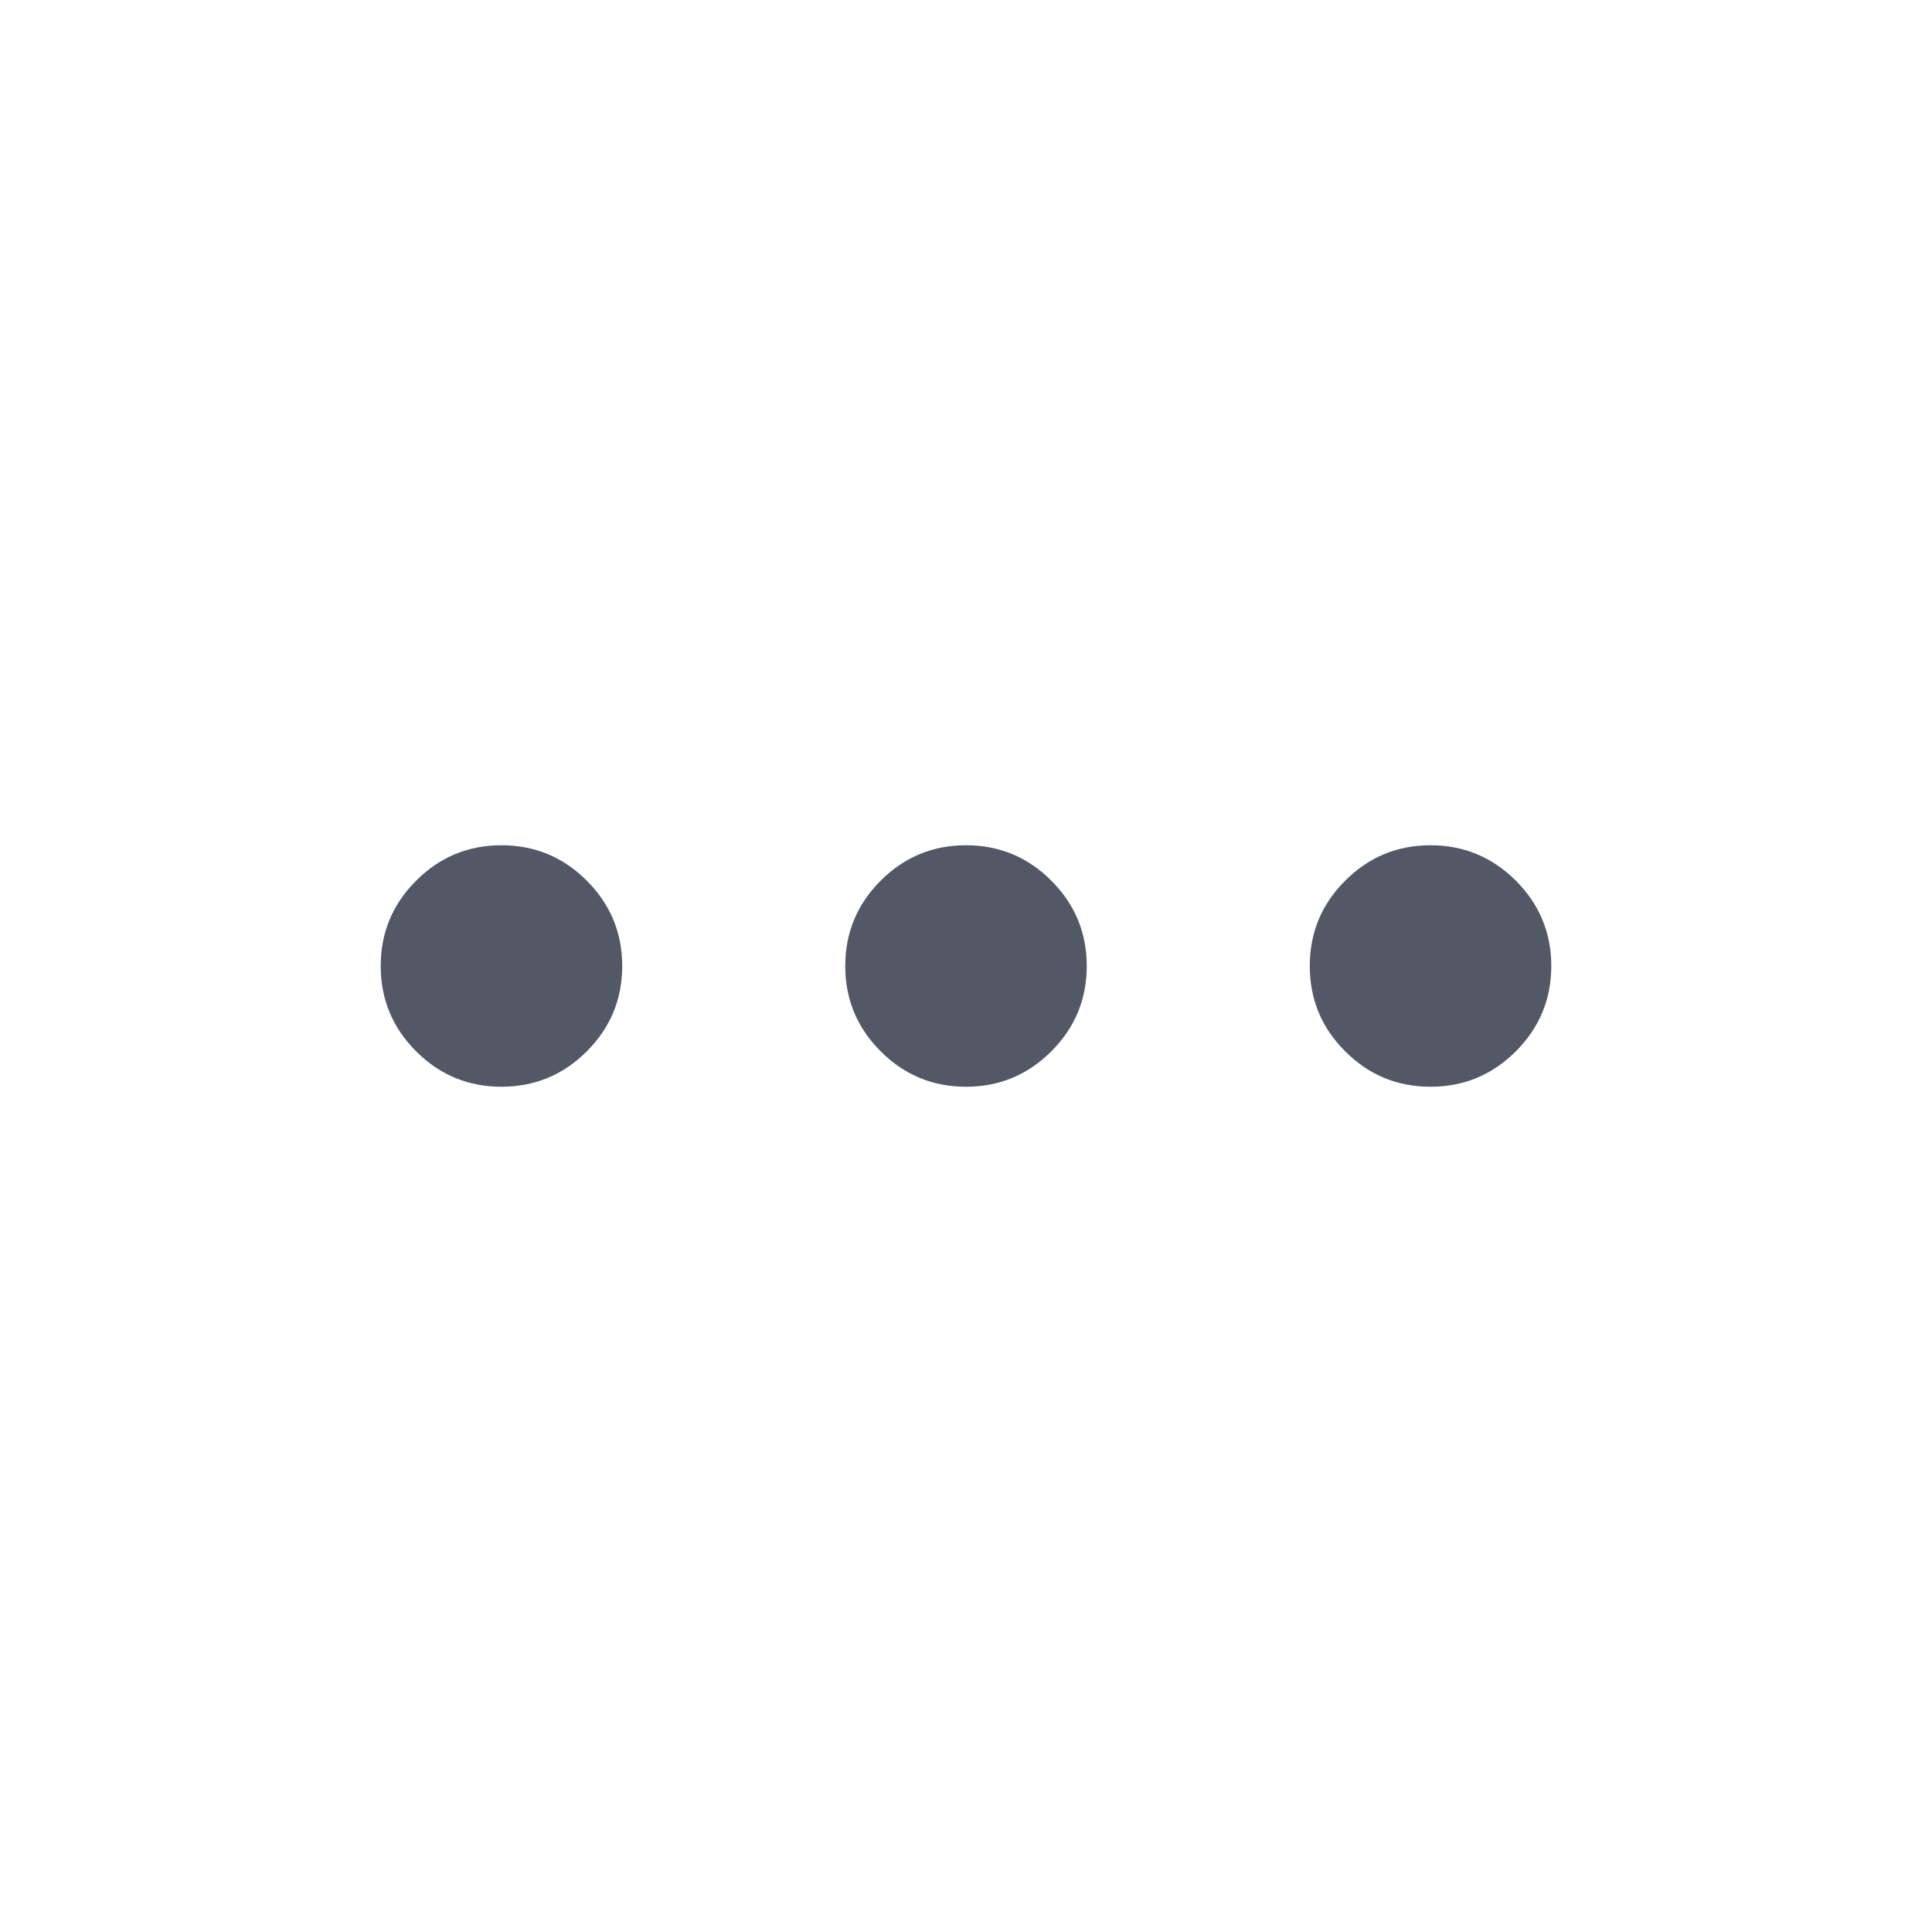
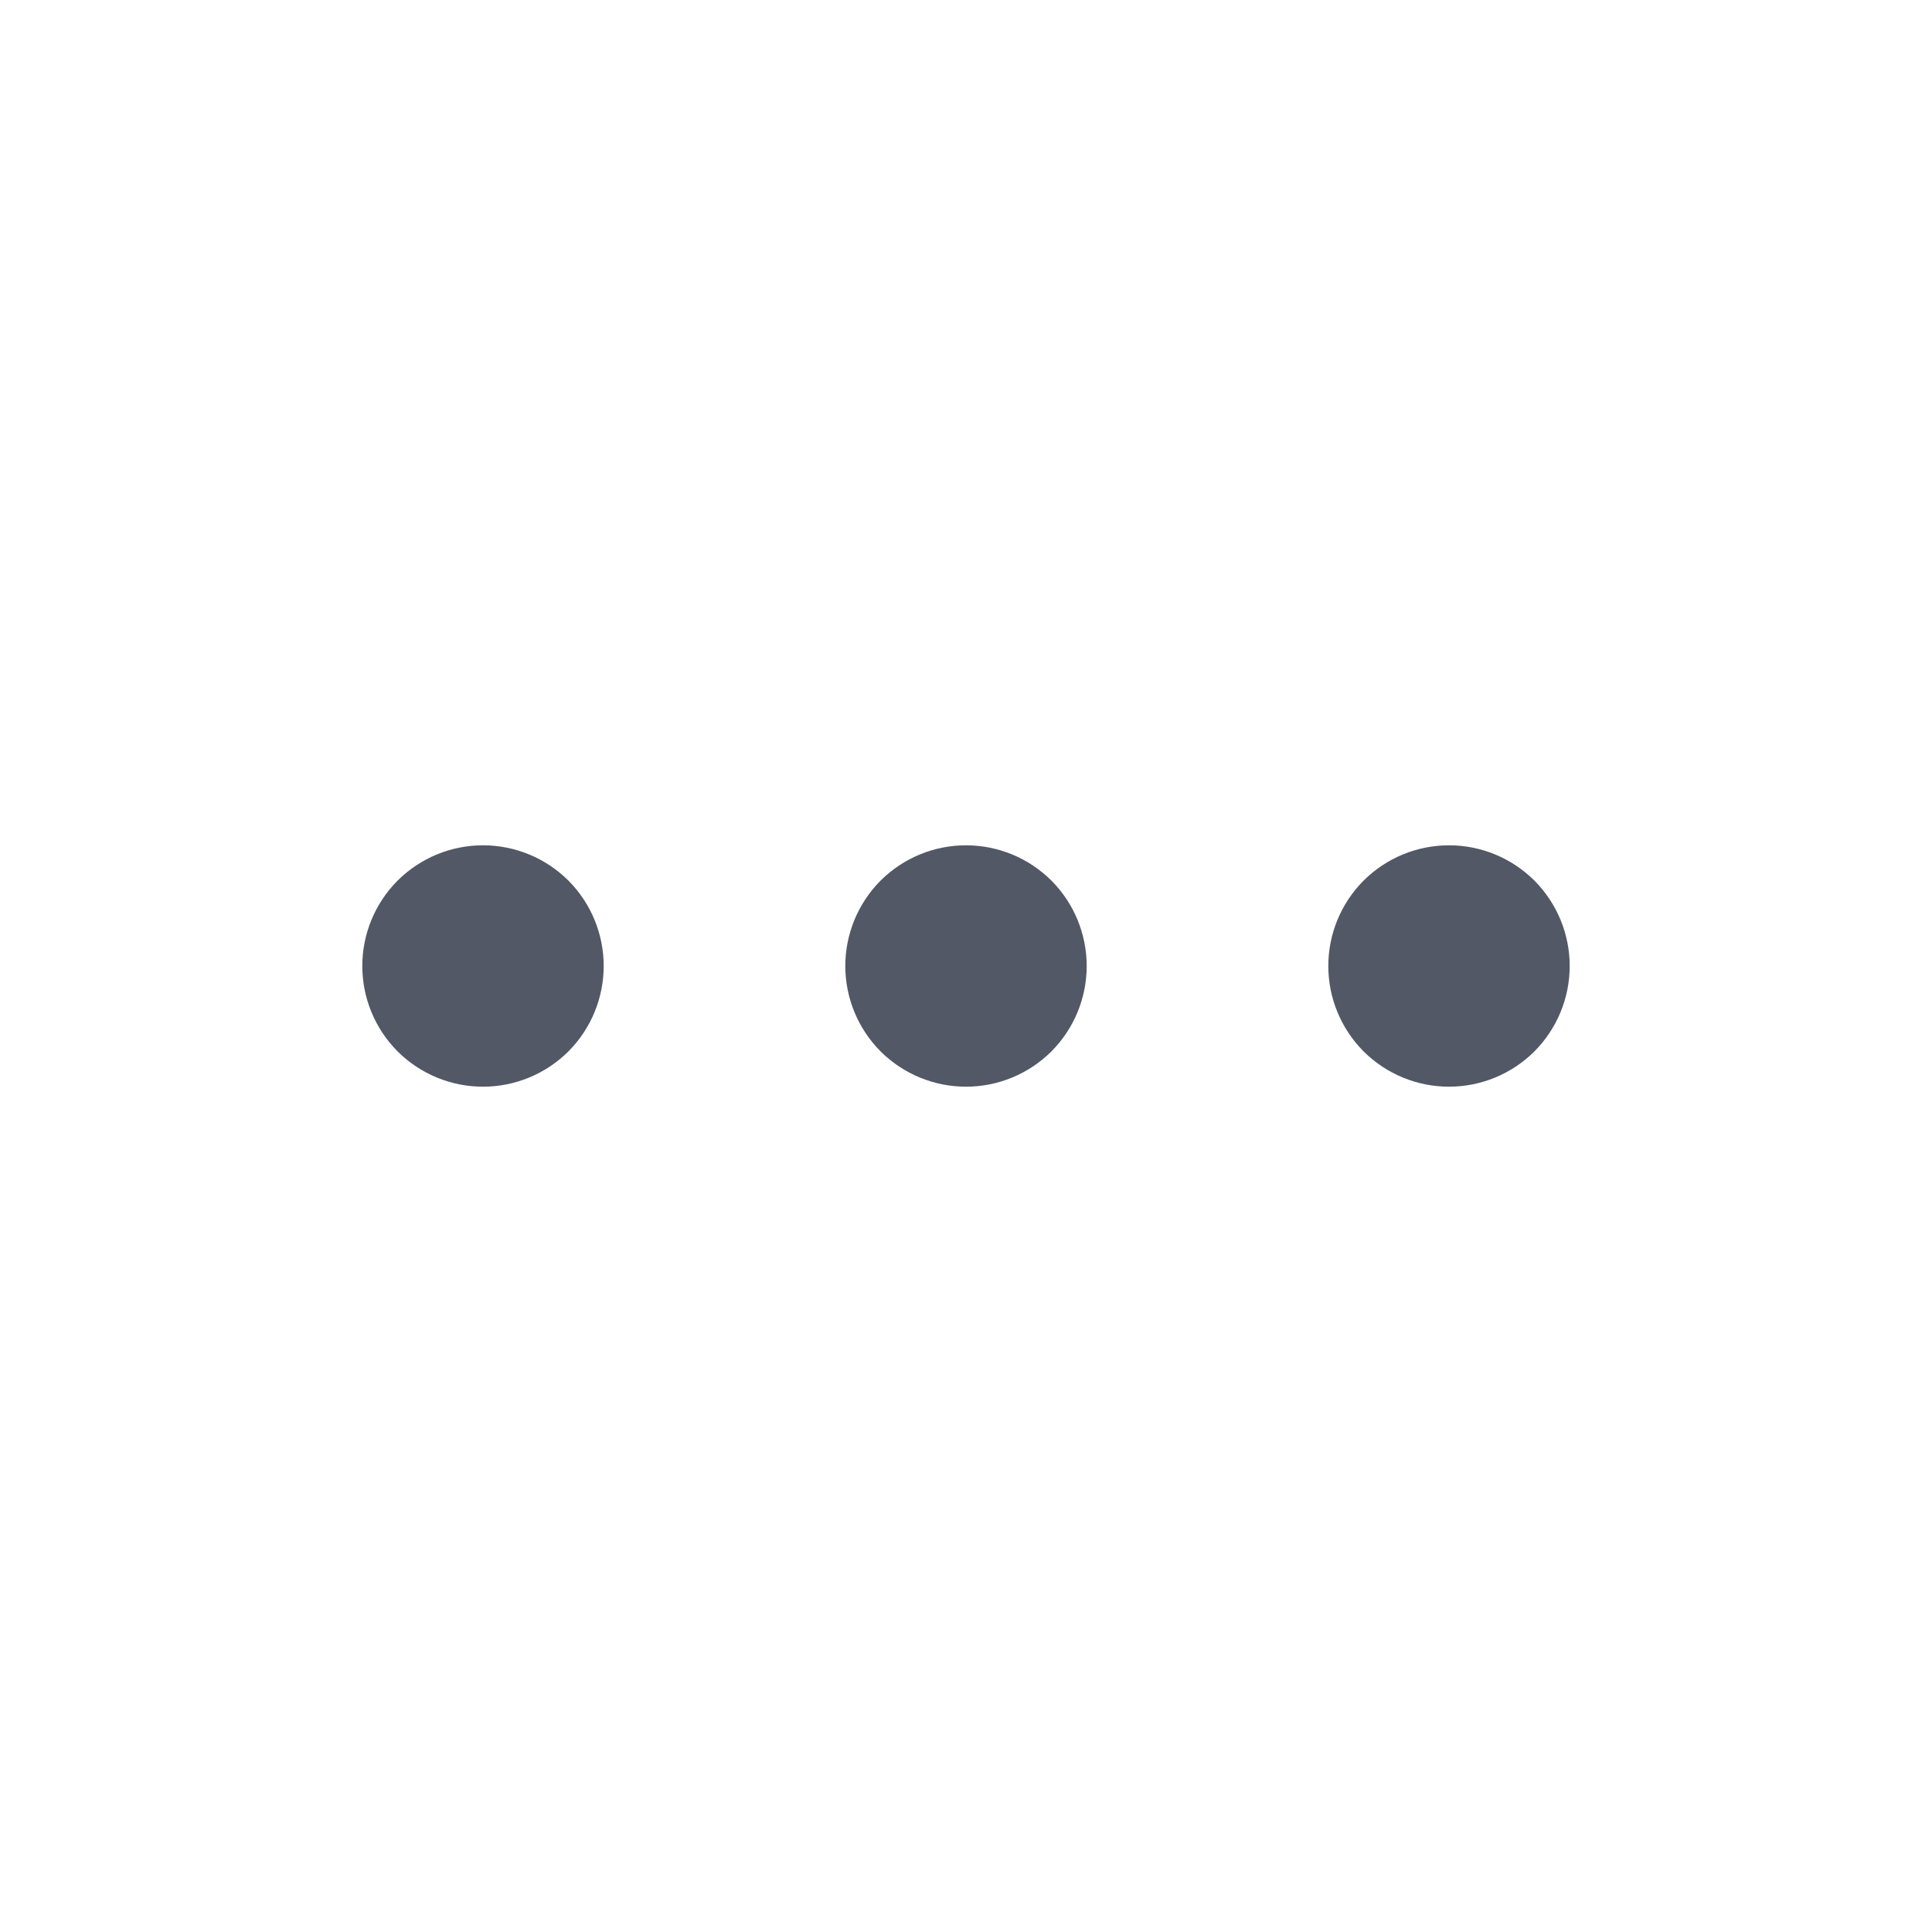
<svg xmlns="http://www.w3.org/2000/svg" preserveAspectRatio="none" overflow="visible" style="display: block;" width="18" height="18" viewBox="0 0 18 18" fill="none">
  <g id="Frame">
-     <path id="Vector" d="M4.672 10.125C4.362 10.125 4.097 10.015 3.877 9.795C3.657 9.575 3.547 9.31 3.547 9C3.547 8.69 3.657 8.425 3.877 8.205C4.097 7.985 4.362 7.875 4.672 7.875C4.982 7.875 5.247 7.985 5.467 8.205C5.687 8.425 5.797 8.69 5.797 9C5.797 9.31 5.687 9.575 5.467 9.795C5.247 10.015 4.982 10.125 4.672 10.125ZM9 10.125C8.69 10.125 8.425 10.015 8.205 9.795C7.985 9.575 7.875 9.31 7.875 9C7.875 8.69 7.985 8.425 8.205 8.205C8.425 7.985 8.69 7.875 9 7.875C9.31 7.875 9.575 7.985 9.795 8.205C10.015 8.425 10.125 8.69 10.125 9C10.125 9.31 10.015 9.575 9.795 9.795C9.575 10.015 9.31 10.125 9 10.125ZM13.328 10.125C13.018 10.125 12.752 10.015 12.533 9.795C12.312 9.575 12.203 9.31 12.203 9C12.203 8.69 12.312 8.425 12.533 8.205C12.752 7.985 13.018 7.875 13.328 7.875C13.637 7.875 13.902 7.985 14.123 8.205C14.342 8.425 14.453 8.69 14.453 9C14.453 9.31 14.342 9.575 14.123 9.795C13.902 10.015 13.637 10.125 13.328 10.125Z" fill="#525866" />
+     <path id="Vector" d="M5.062 9C5.062 9.149 5.003 9.292 4.898 9.398C4.792 9.503 4.649 9.562 4.5 9.562C4.351 9.562 4.208 9.503 4.102 9.398C3.997 9.292 3.938 9.149 3.938 9C3.938 8.851 3.997 8.708 4.102 8.602C4.208 8.497 4.351 8.438 4.5 8.438C4.649 8.438 4.792 8.497 4.898 8.602C5.003 8.708 5.062 8.851 5.062 9ZM9.562 9C9.562 9.149 9.503 9.292 9.398 9.398C9.292 9.503 9.149 9.562 9 9.562C8.851 9.562 8.708 9.503 8.602 9.398C8.497 9.292 8.438 9.149 8.438 9C8.438 8.851 8.497 8.708 8.602 8.602C8.708 8.497 8.851 8.438 9 8.438C9.149 8.438 9.292 8.497 9.398 8.602C9.503 8.708 9.562 8.851 9.562 9ZM14.062 9C14.062 9.149 14.003 9.292 13.898 9.398C13.792 9.503 13.649 9.562 13.5 9.562C13.351 9.562 13.208 9.503 13.102 9.398C12.997 9.292 12.938 9.149 12.938 9C12.938 8.851 12.997 8.708 13.102 8.602C13.208 8.497 13.351 8.438 13.5 8.438C13.649 8.438 13.792 8.497 13.898 8.602C14.003 8.708 14.062 8.851 14.062 9Z" stroke-width="1.125" stroke-linecap="round" stroke-linejoin="round" stroke="#525866" />
  </g>
</svg>
